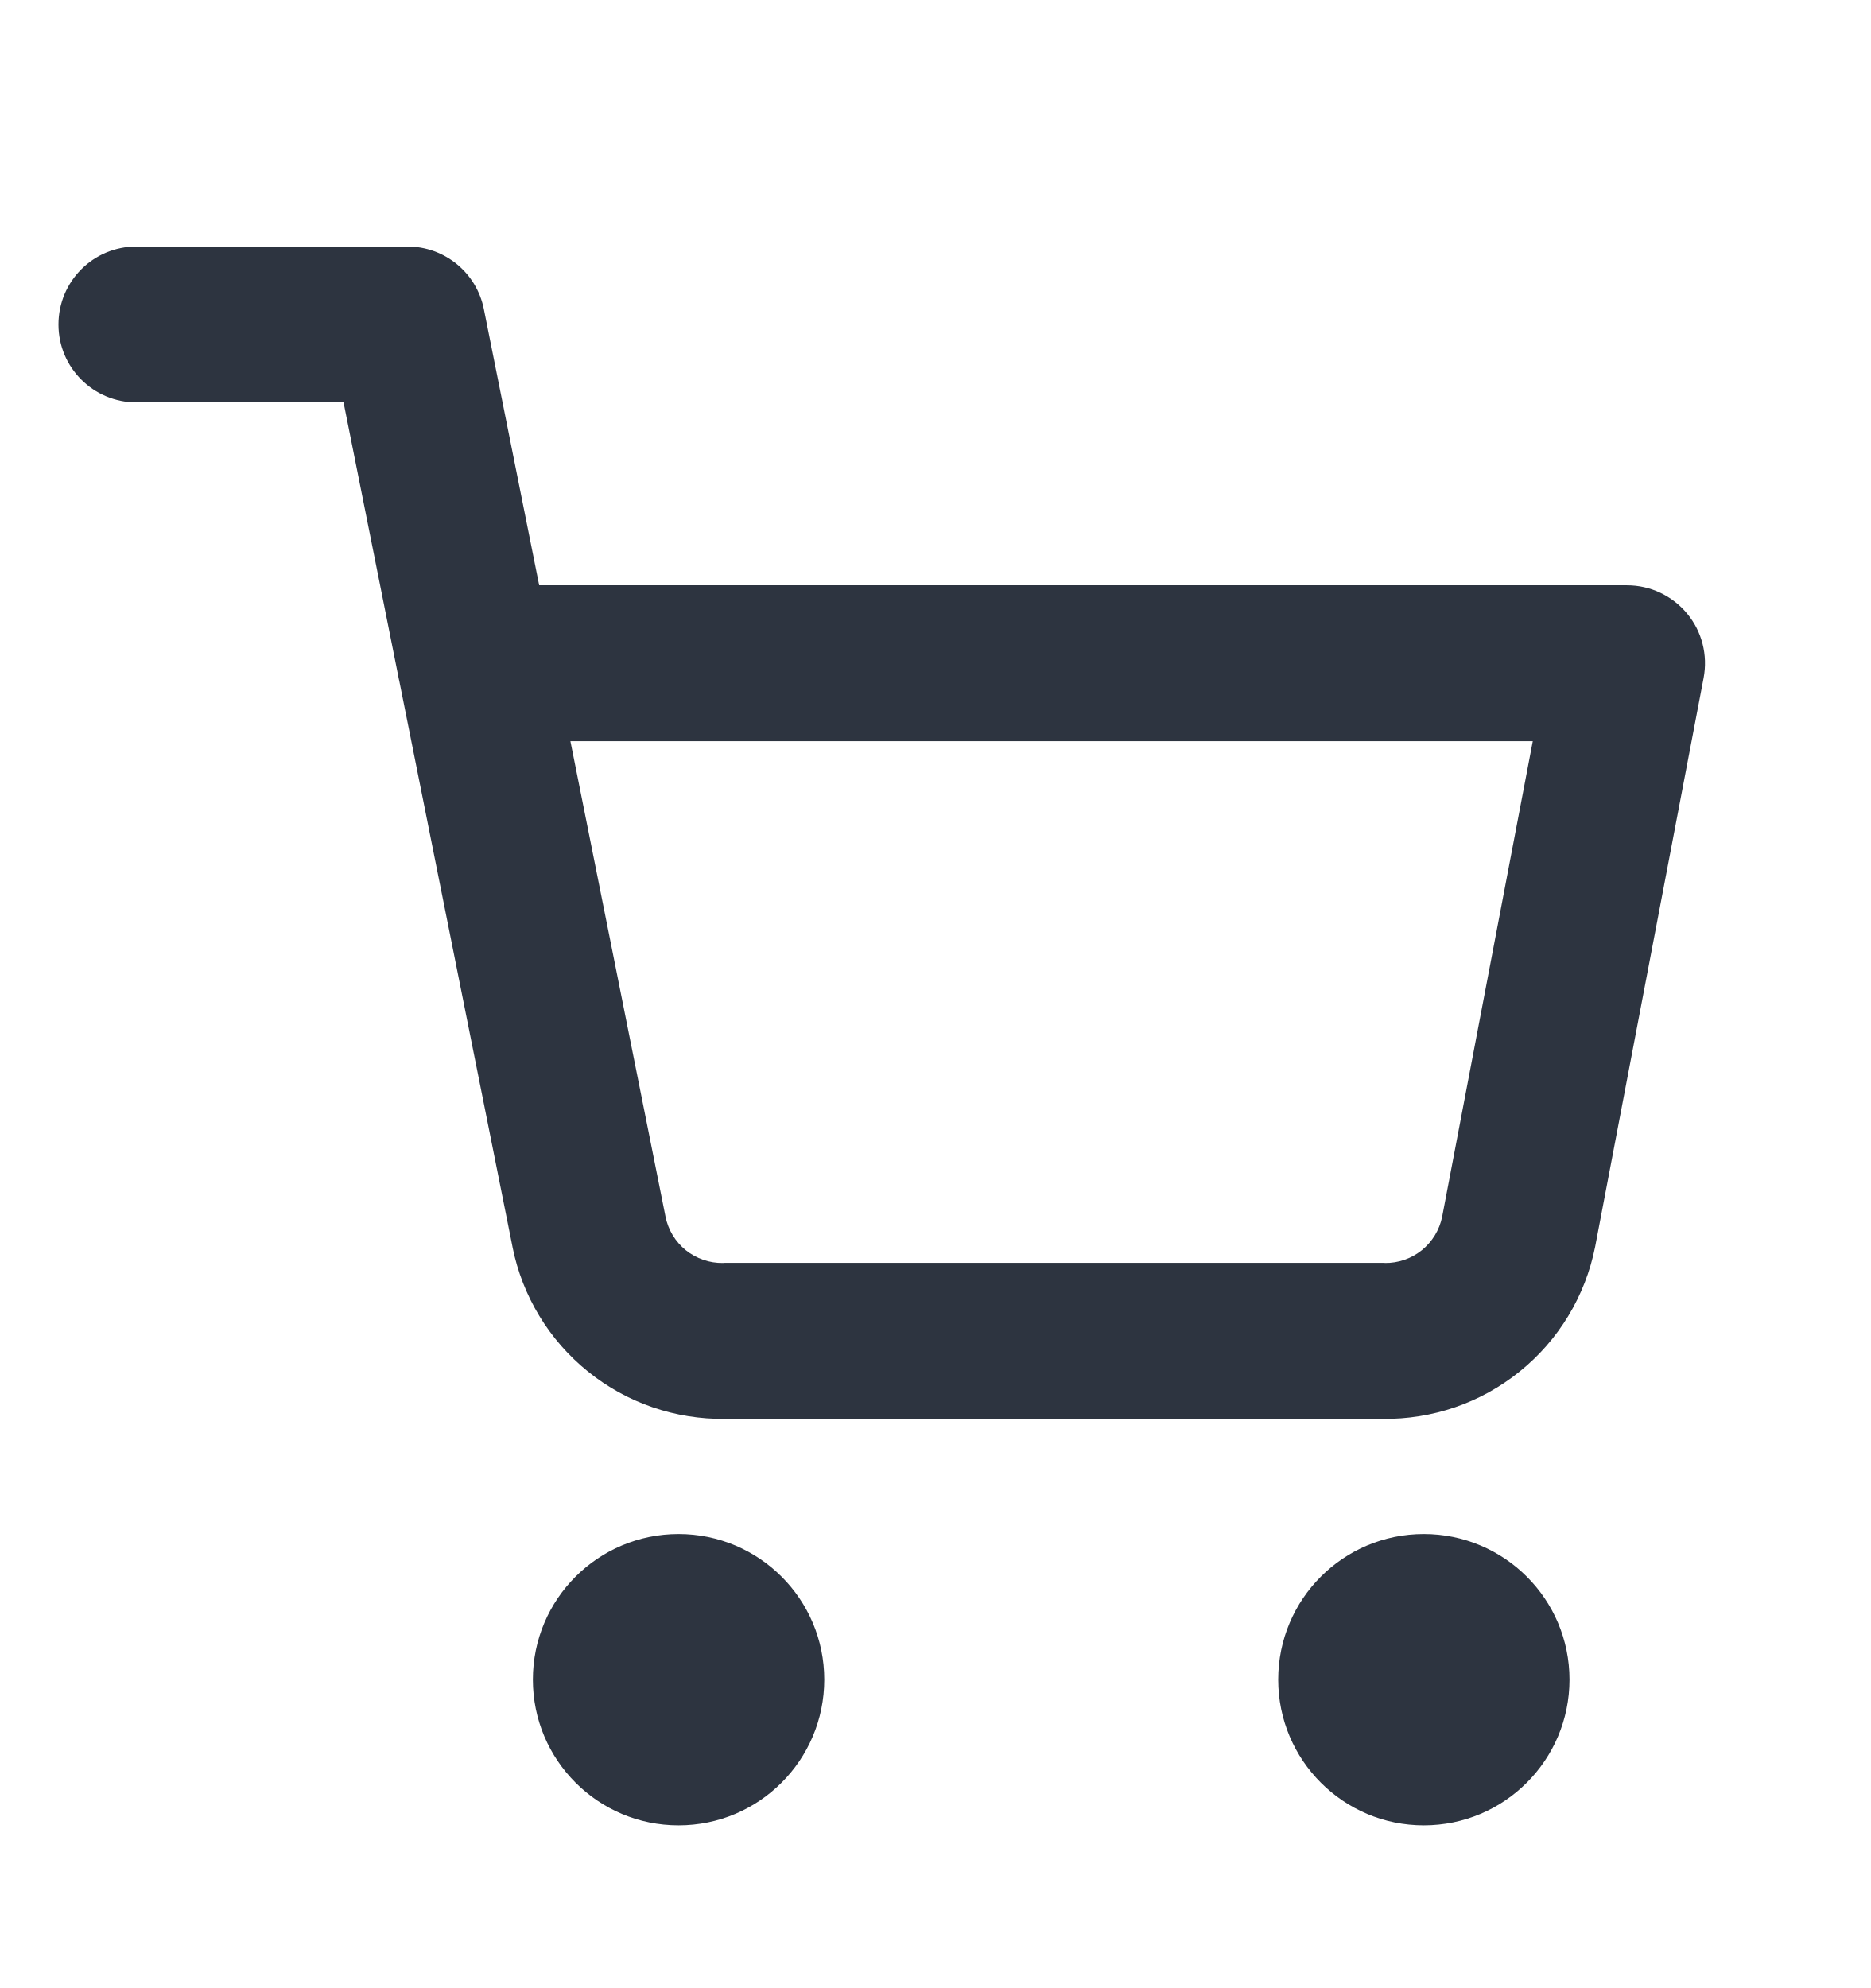
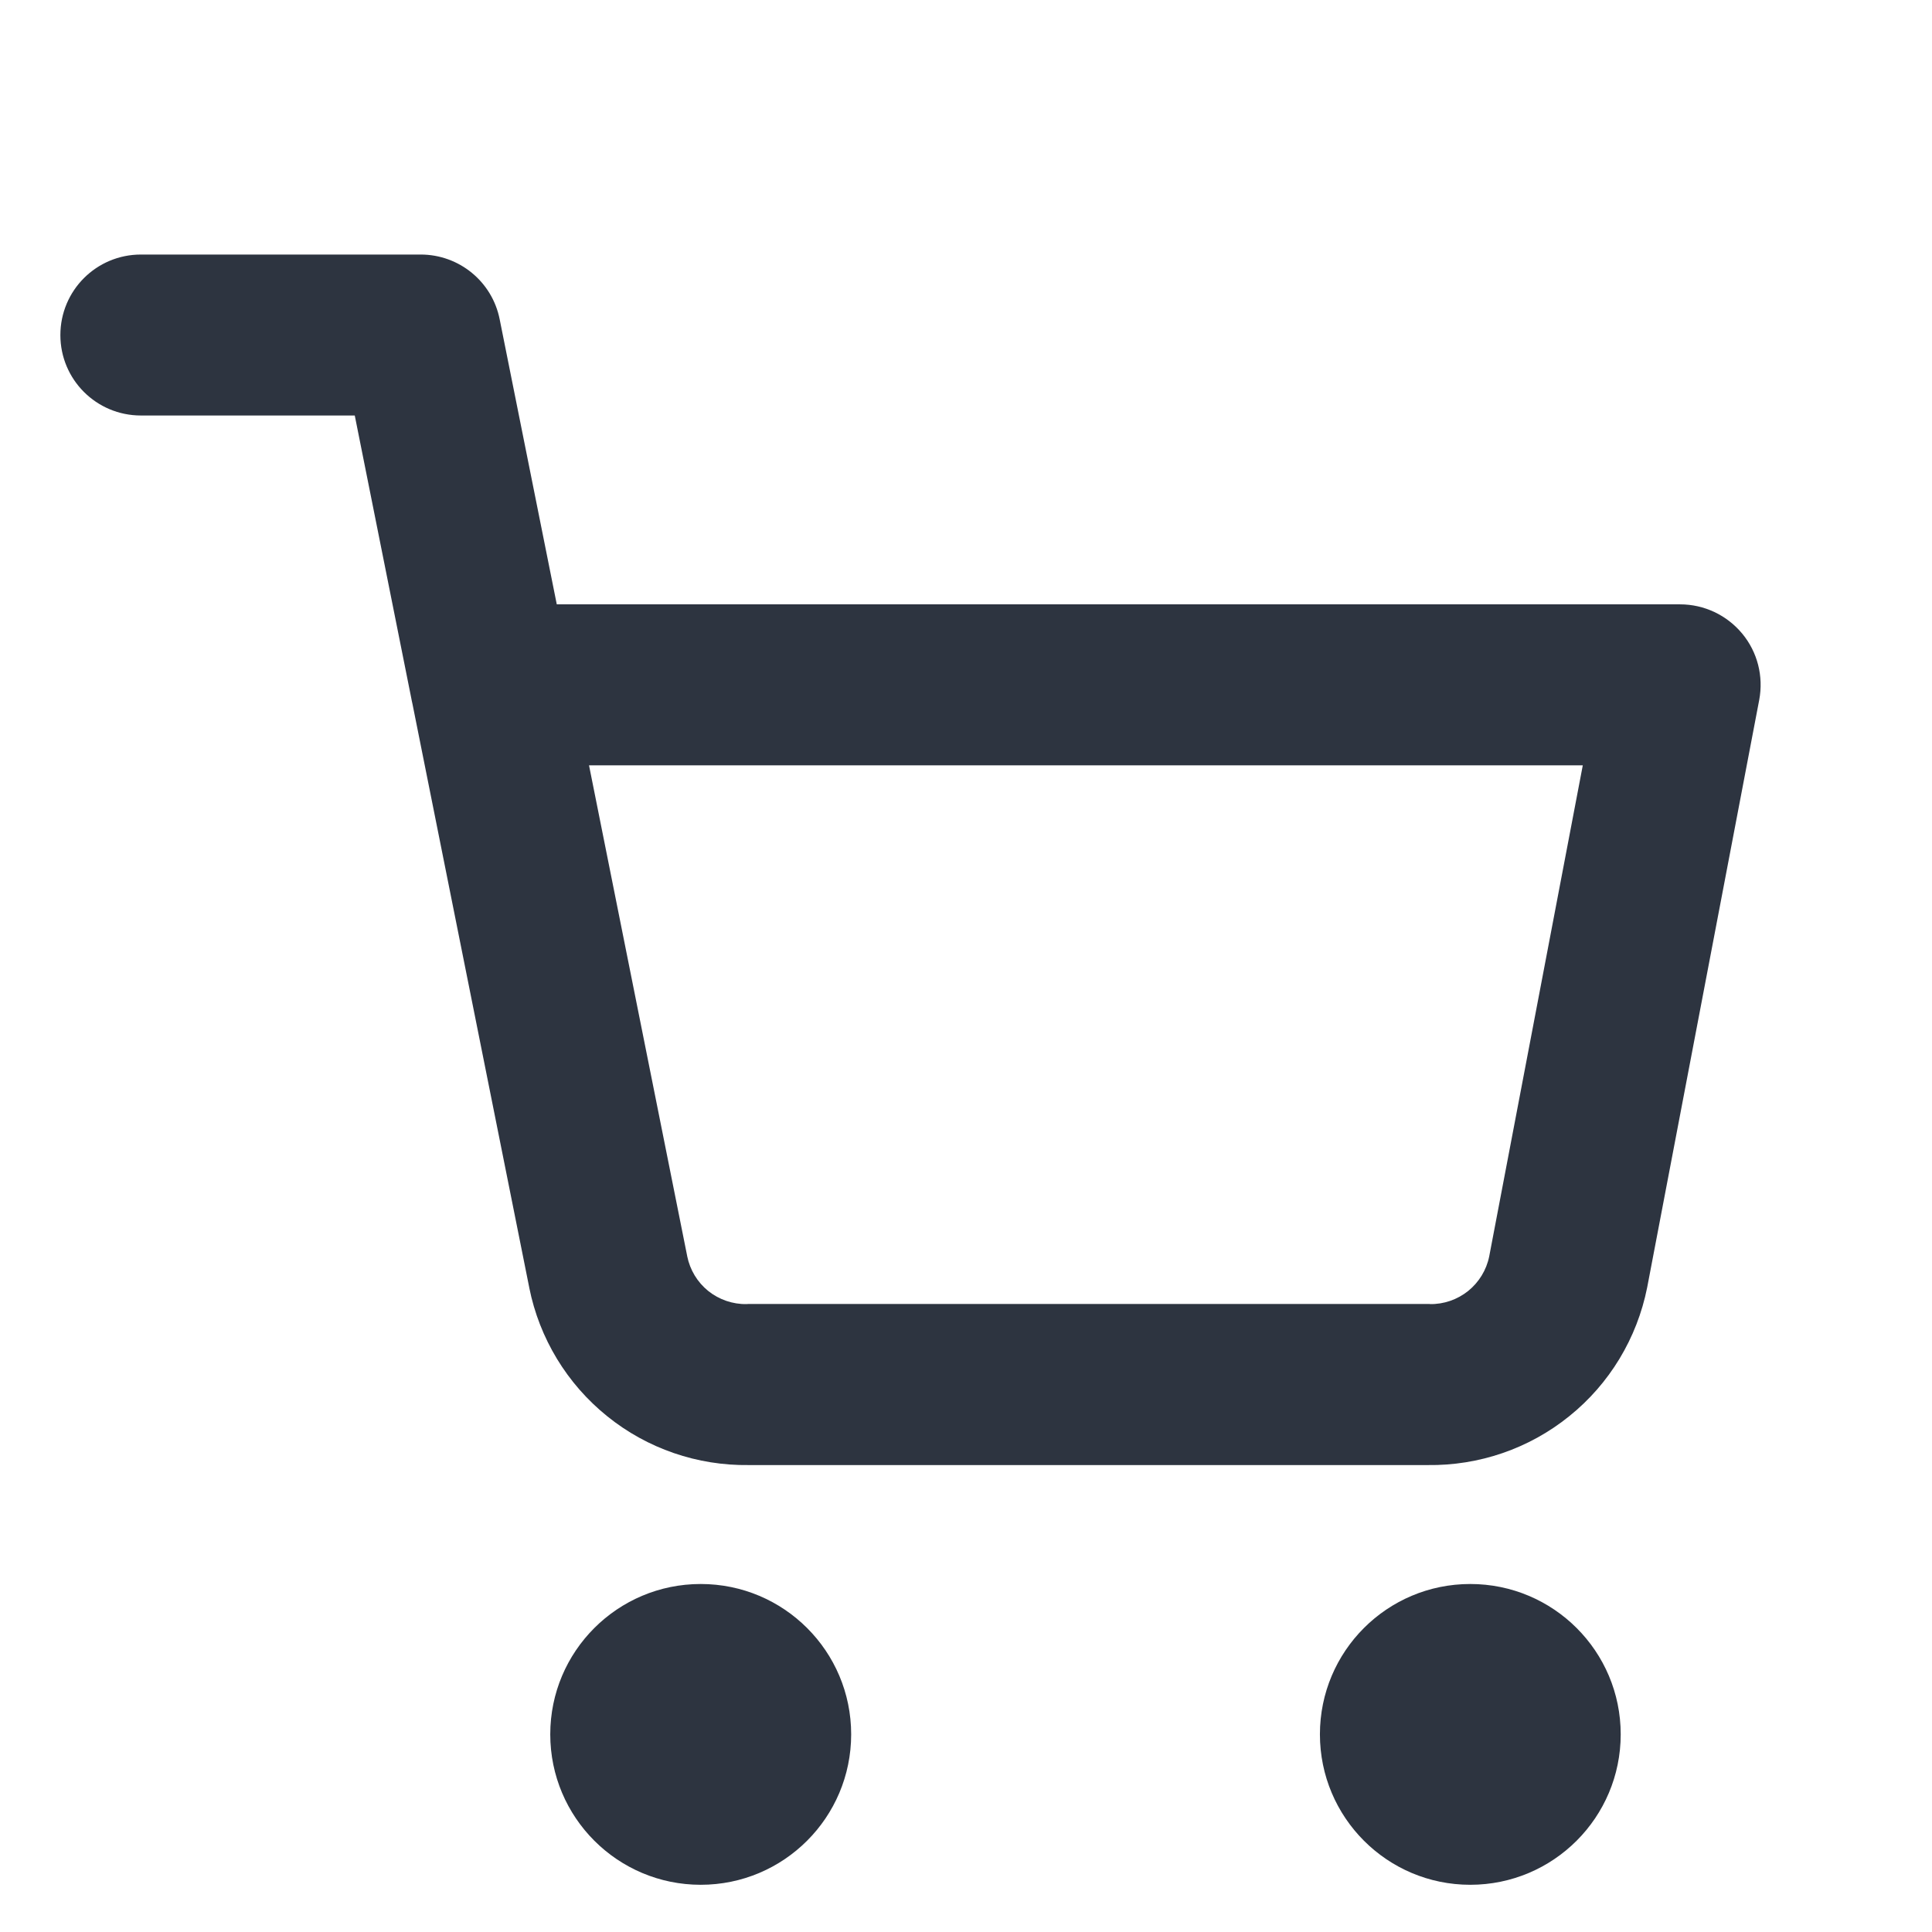
- <svg xmlns="http://www.w3.org/2000/svg" width="16" height="17" viewBox="0 0 16 17" fill="none">
-   <path fill-rule="evenodd" clip-rule="evenodd" d="M1.167 2.108C0.798 2.108 0.5 2.406 0.5 2.775C0.5 3.143 0.798 3.441 1.167 3.441H2.938L3.405 5.777C3.408 5.795 3.412 5.812 3.416 5.83L4.383 10.663L4.383 10.664C4.467 11.084 4.696 11.461 5.029 11.729C5.361 11.997 5.776 12.139 6.202 12.133H11.822C12.248 12.139 12.663 11.997 12.995 11.729C13.329 11.461 13.557 11.083 13.641 10.663L13.641 10.663L13.642 10.658L14.569 5.797C14.606 5.601 14.555 5.4 14.428 5.247C14.301 5.094 14.113 5.005 13.914 5.005H4.611L4.138 2.644C4.076 2.332 3.802 2.108 3.484 2.108H1.167ZM5.691 10.402L4.878 6.338H13.108L12.333 10.405C12.31 10.518 12.248 10.619 12.159 10.691C12.069 10.763 11.957 10.802 11.841 10.8L11.841 10.799H11.828H6.196V10.799L6.183 10.8C6.068 10.802 5.955 10.763 5.865 10.691C5.775 10.618 5.714 10.517 5.691 10.403L5.691 10.402ZM4.557 14.363C4.557 13.675 5.115 13.118 5.803 13.118C6.491 13.118 7.049 13.675 7.049 14.363C7.049 15.051 6.491 15.609 5.803 15.609C5.115 15.609 4.557 15.051 4.557 14.363ZM10.931 14.363C10.931 13.675 11.488 13.118 12.176 13.118C12.864 13.118 13.422 13.675 13.422 14.363C13.422 15.051 12.864 15.609 12.176 15.609C11.488 15.609 10.931 15.051 10.931 14.363Z" fill="#2D3440" />
+ <svg xmlns="http://www.w3.org/2000/svg" width="16" height="16" viewBox="0 0 16 16" fill="#2D3440">
+   <path fill-rule="evenodd" clip-rule="evenodd" d="M1.167 2.108C0.798 2.108 0.5 2.406 0.5 2.775C0.5 3.143 0.798 3.441 1.167 3.441H2.938L3.405 5.777C3.408 5.795 3.412 5.812 3.416 5.83L4.383 10.663L4.383 10.664C4.467 11.084 4.696 11.461 5.029 11.729C5.361 11.997 5.776 12.139 6.202 12.133H11.822C12.248 12.139 12.663 11.997 12.995 11.729C13.329 11.461 13.557 11.083 13.641 10.663L13.641 10.663L13.642 10.658L14.569 5.797C14.606 5.601 14.555 5.4 14.428 5.247C14.301 5.094 14.113 5.005 13.914 5.005H4.611L4.138 2.644C4.076 2.332 3.802 2.108 3.484 2.108H1.167ZM5.691 10.402L4.878 6.338H13.108L12.333 10.405C12.31 10.518 12.248 10.619 12.159 10.691C12.069 10.763 11.957 10.802 11.841 10.8L11.841 10.799H11.828H6.196V10.799L6.183 10.8C6.068 10.802 5.955 10.763 5.865 10.691C5.775 10.618 5.714 10.517 5.691 10.403L5.691 10.402ZM4.557 14.363C4.557 13.675 5.115 13.118 5.803 13.118C6.491 13.118 7.049 13.675 7.049 14.363C7.049 15.051 6.491 15.609 5.803 15.609C5.115 15.609 4.557 15.051 4.557 14.363ZM10.931 14.363C10.931 13.675 11.488 13.118 12.176 13.118C12.864 13.118 13.422 13.675 13.422 14.363C13.422 15.051 12.864 15.609 12.176 15.609C11.488 15.609 10.931 15.051 10.931 14.363Z" />
</svg>
